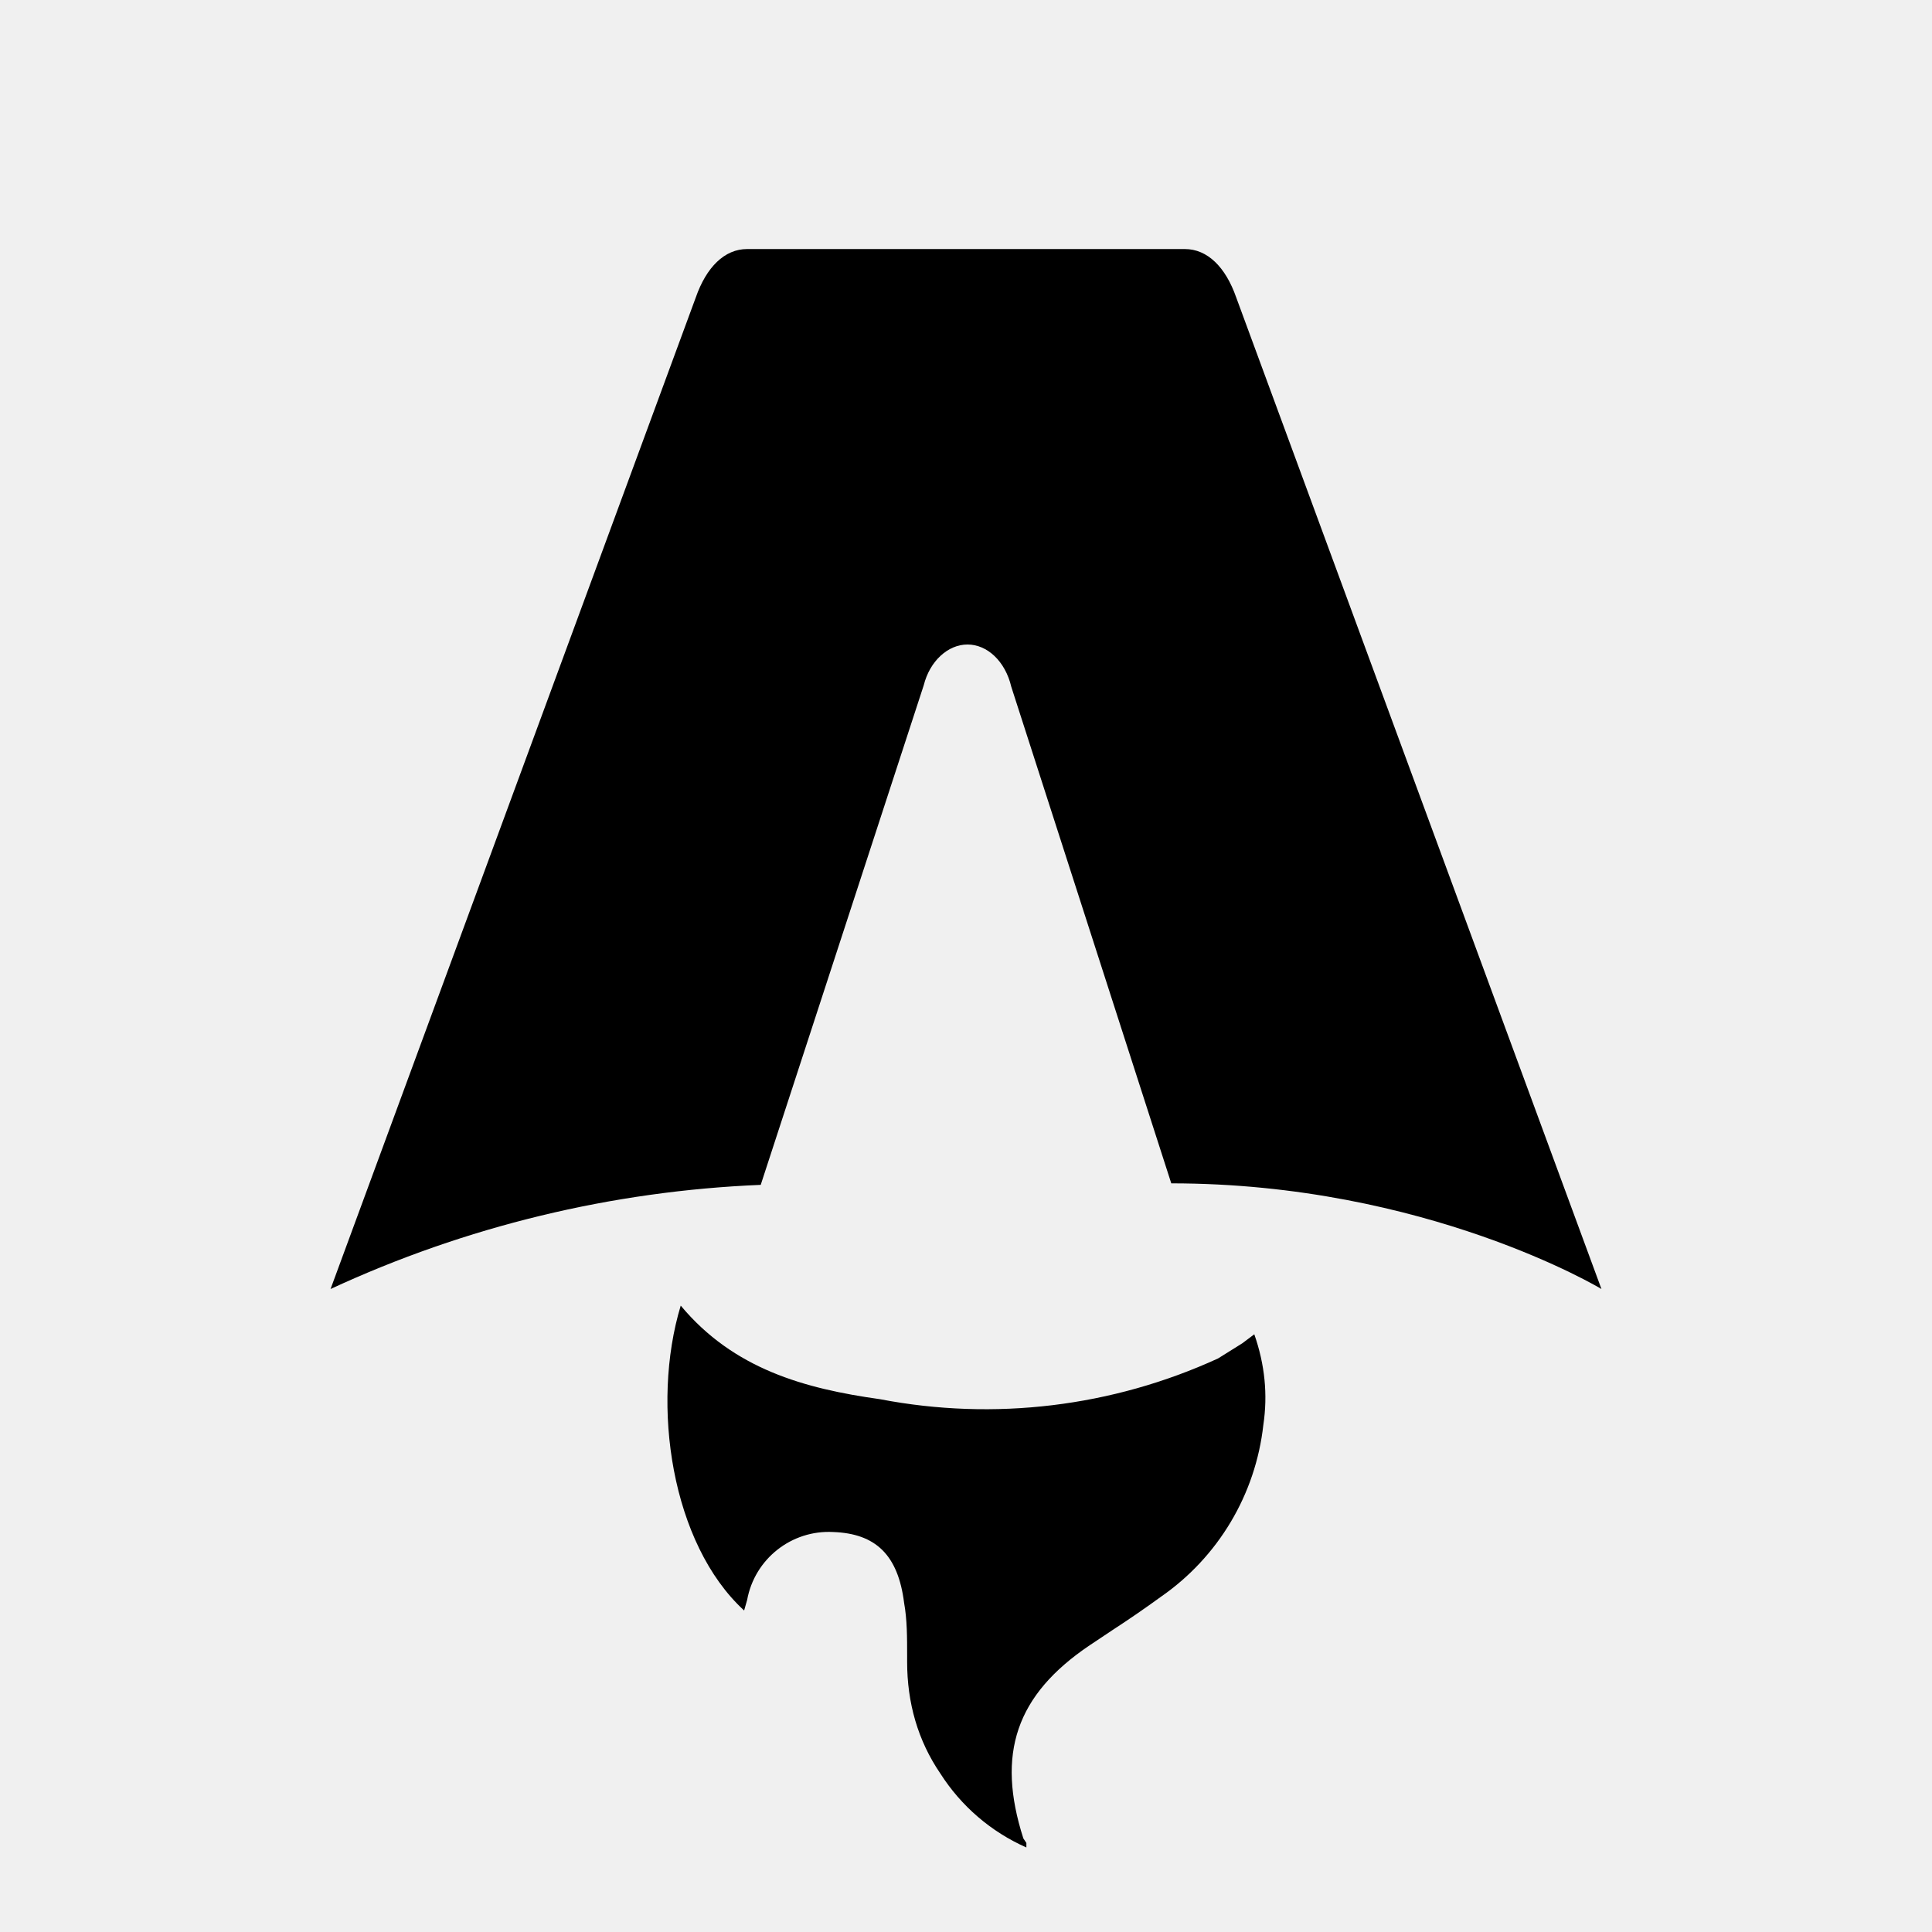
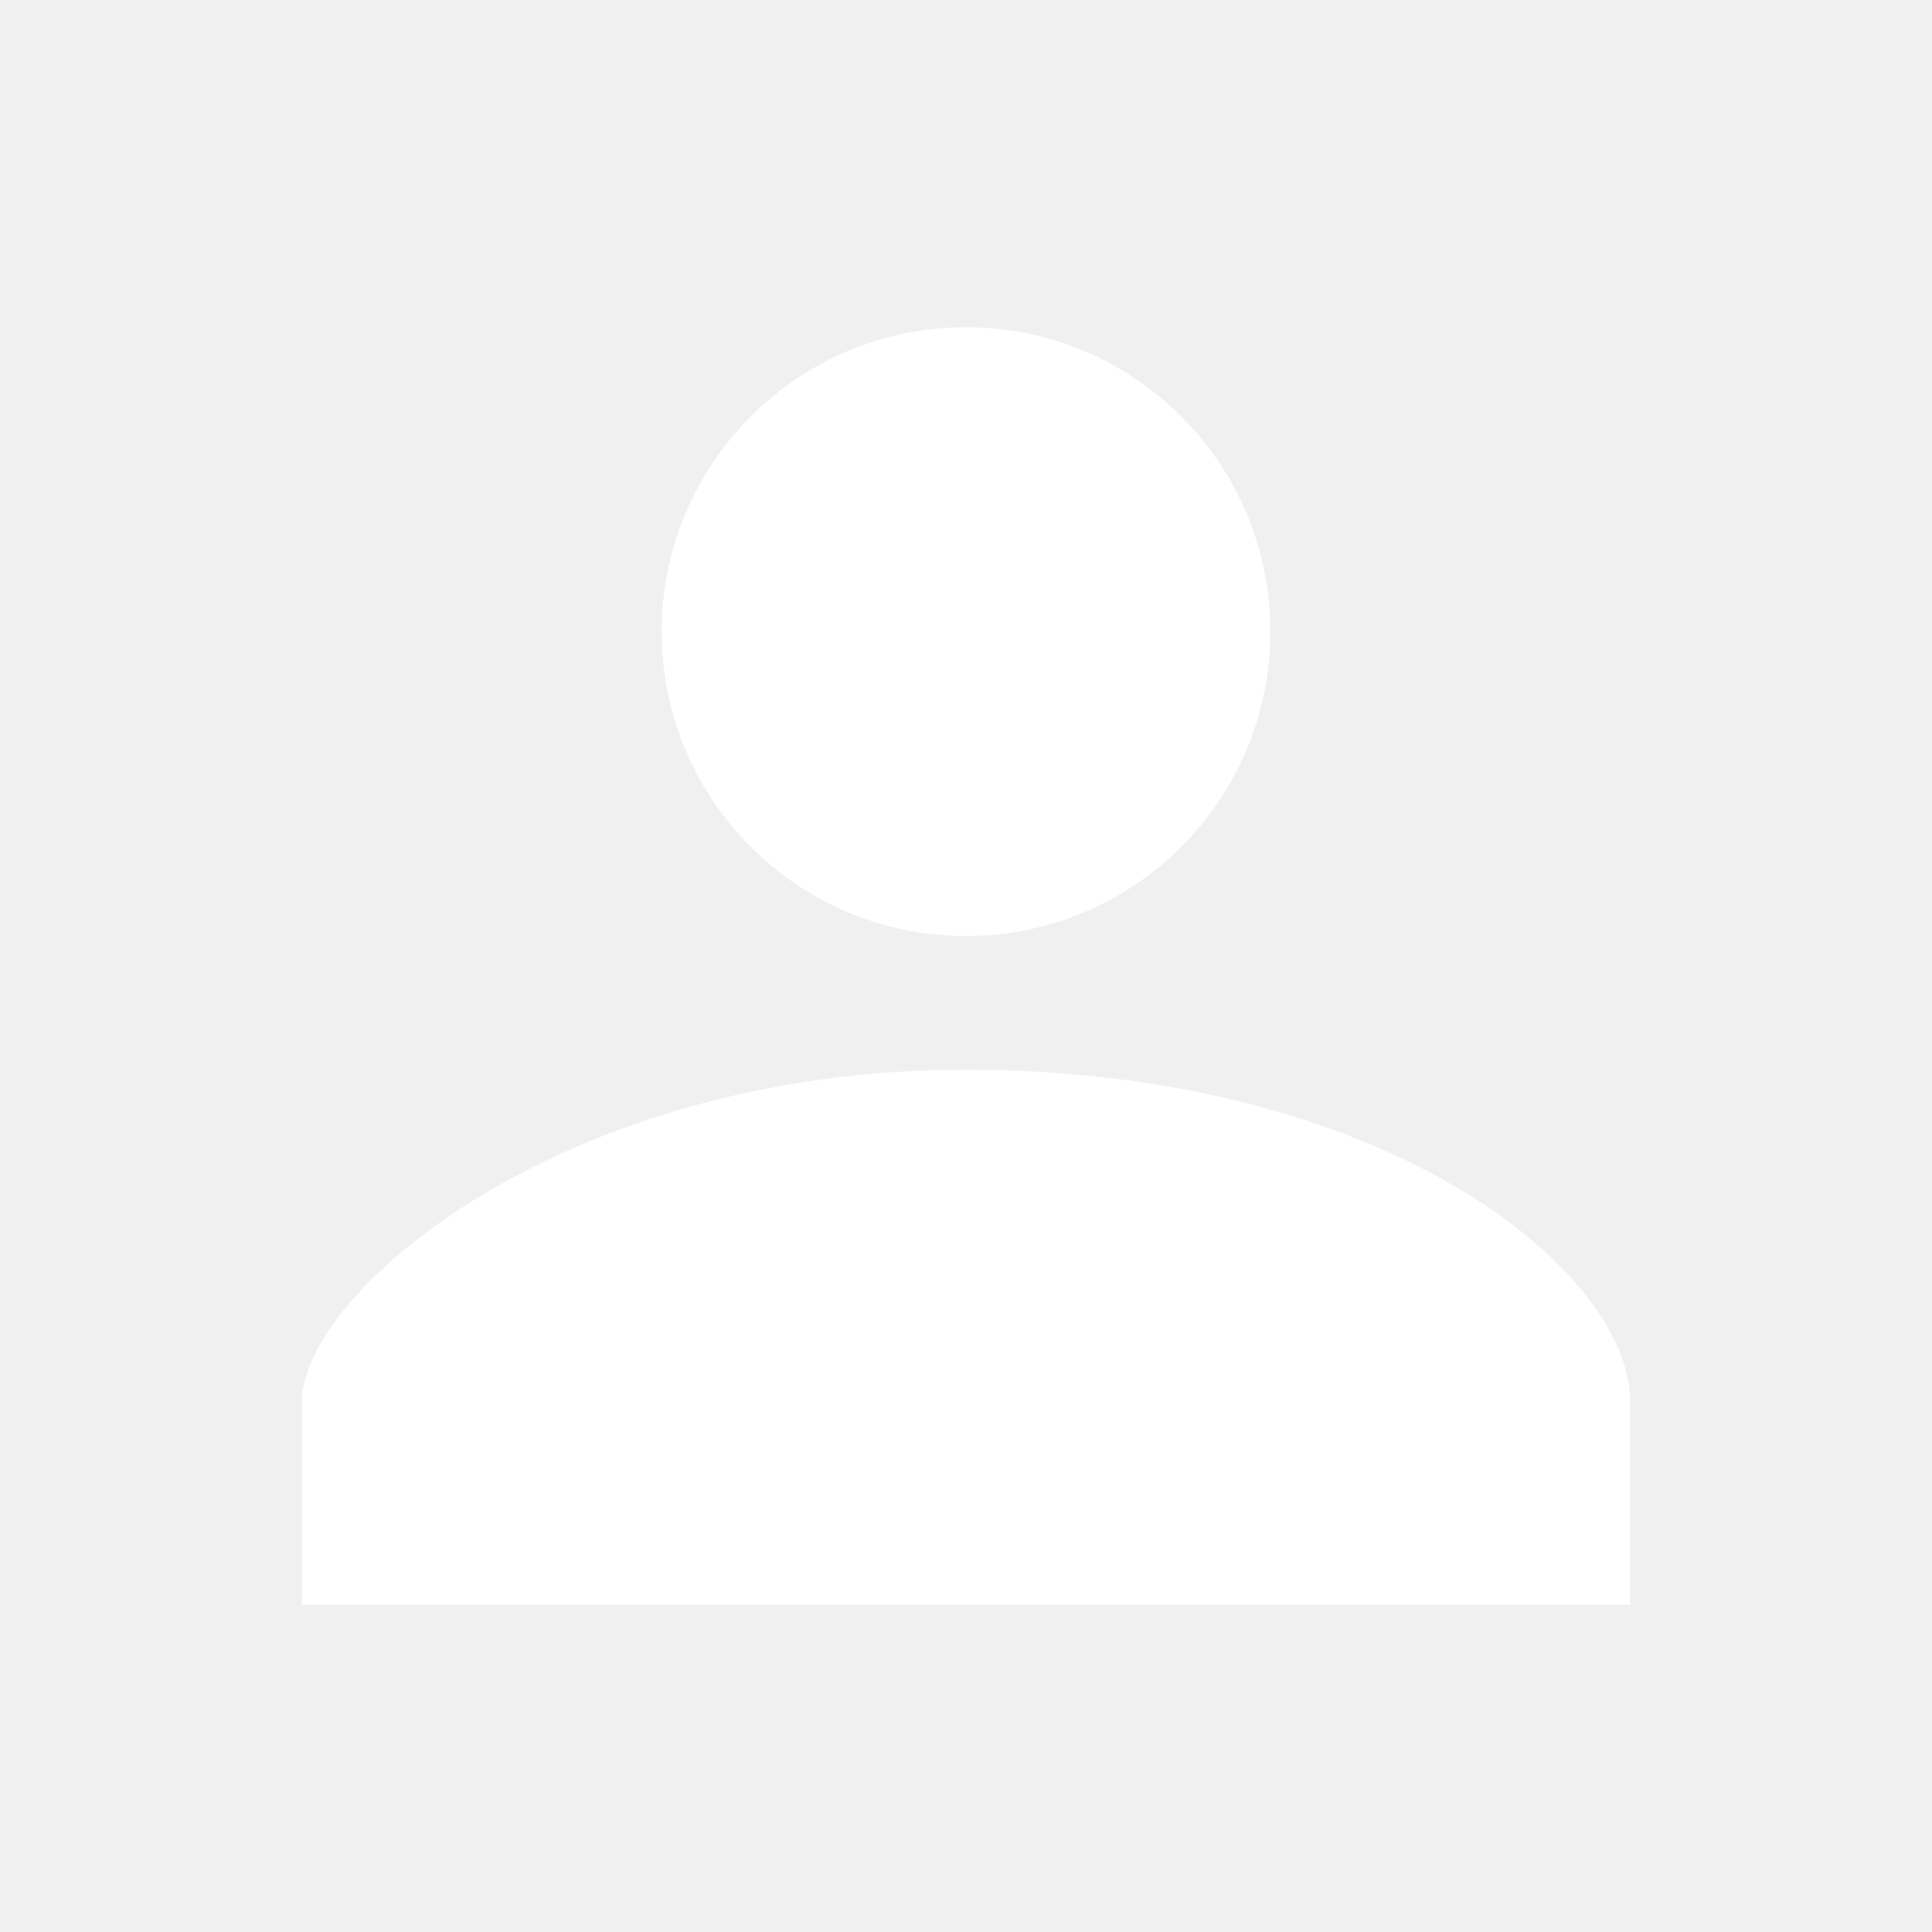
- <svg xmlns="http://www.w3.org/2000/svg" fill="none" viewBox="0 0 128 128">
-   <path d="M50.4 78.5a75.1 75.1 0 0 0-28.5 6.9l24.2-65.7c.7-2 1.9-3.2 3.4-3.2h29c1.5 0 2.7 1.2 3.4 3.2l24.2 65.7s-11.6-7-28.5-7L67 45.5c-.4-1.7-1.6-2.8-2.9-2.8-1.3 0-2.5 1.1-2.9 2.7L50.4 78.5Zm-1.1 28.2Zm-4.2-20.2c-2 6.6-.6 15.8 4.2 20.2a17.5 17.5 0 0 1 .2-.7 5.5 5.5 0 0 1 5.7-4.5c2.8.1 4.3 1.5 4.7 4.7.2 1.1.2 2.3.2 3.5v.4c0 2.7.7 5.2 2.2 7.4a13 13 0 0 0 5.7 4.9v-.3l-.2-.3c-1.8-5.6-.5-9.5 4.4-12.8l1.5-1a73 73 0 0 0 3.2-2.2 16 16 0 0 0 6.8-11.4c.3-2 .1-4-.6-6l-.8.6-1.6 1a37 37 0 0 1-22.4 2.7c-5-.7-9.7-2-13.2-6.2Z" />
-   <style>
-         path { fill: #000; }
-         @media (prefers-color-scheme: dark) {
-             path { fill: #FFF; }
-         }
-     </style>
+ <svg xmlns="http://www.w3.org/2000/svg" fill="#fff" width="800px" height="800px" viewBox="0 0 32 32">
+   <path d="M16 15.503A5.041 5.041 0 1 0 16 5.42a5.041 5.041 0 0 0 0 10.083zm0 2.215c-6.703 0-11 3.699-11 5.5v3.363h22v-3.363c0-2.178-4.068-5.5-11-5.5z" />
</svg>
